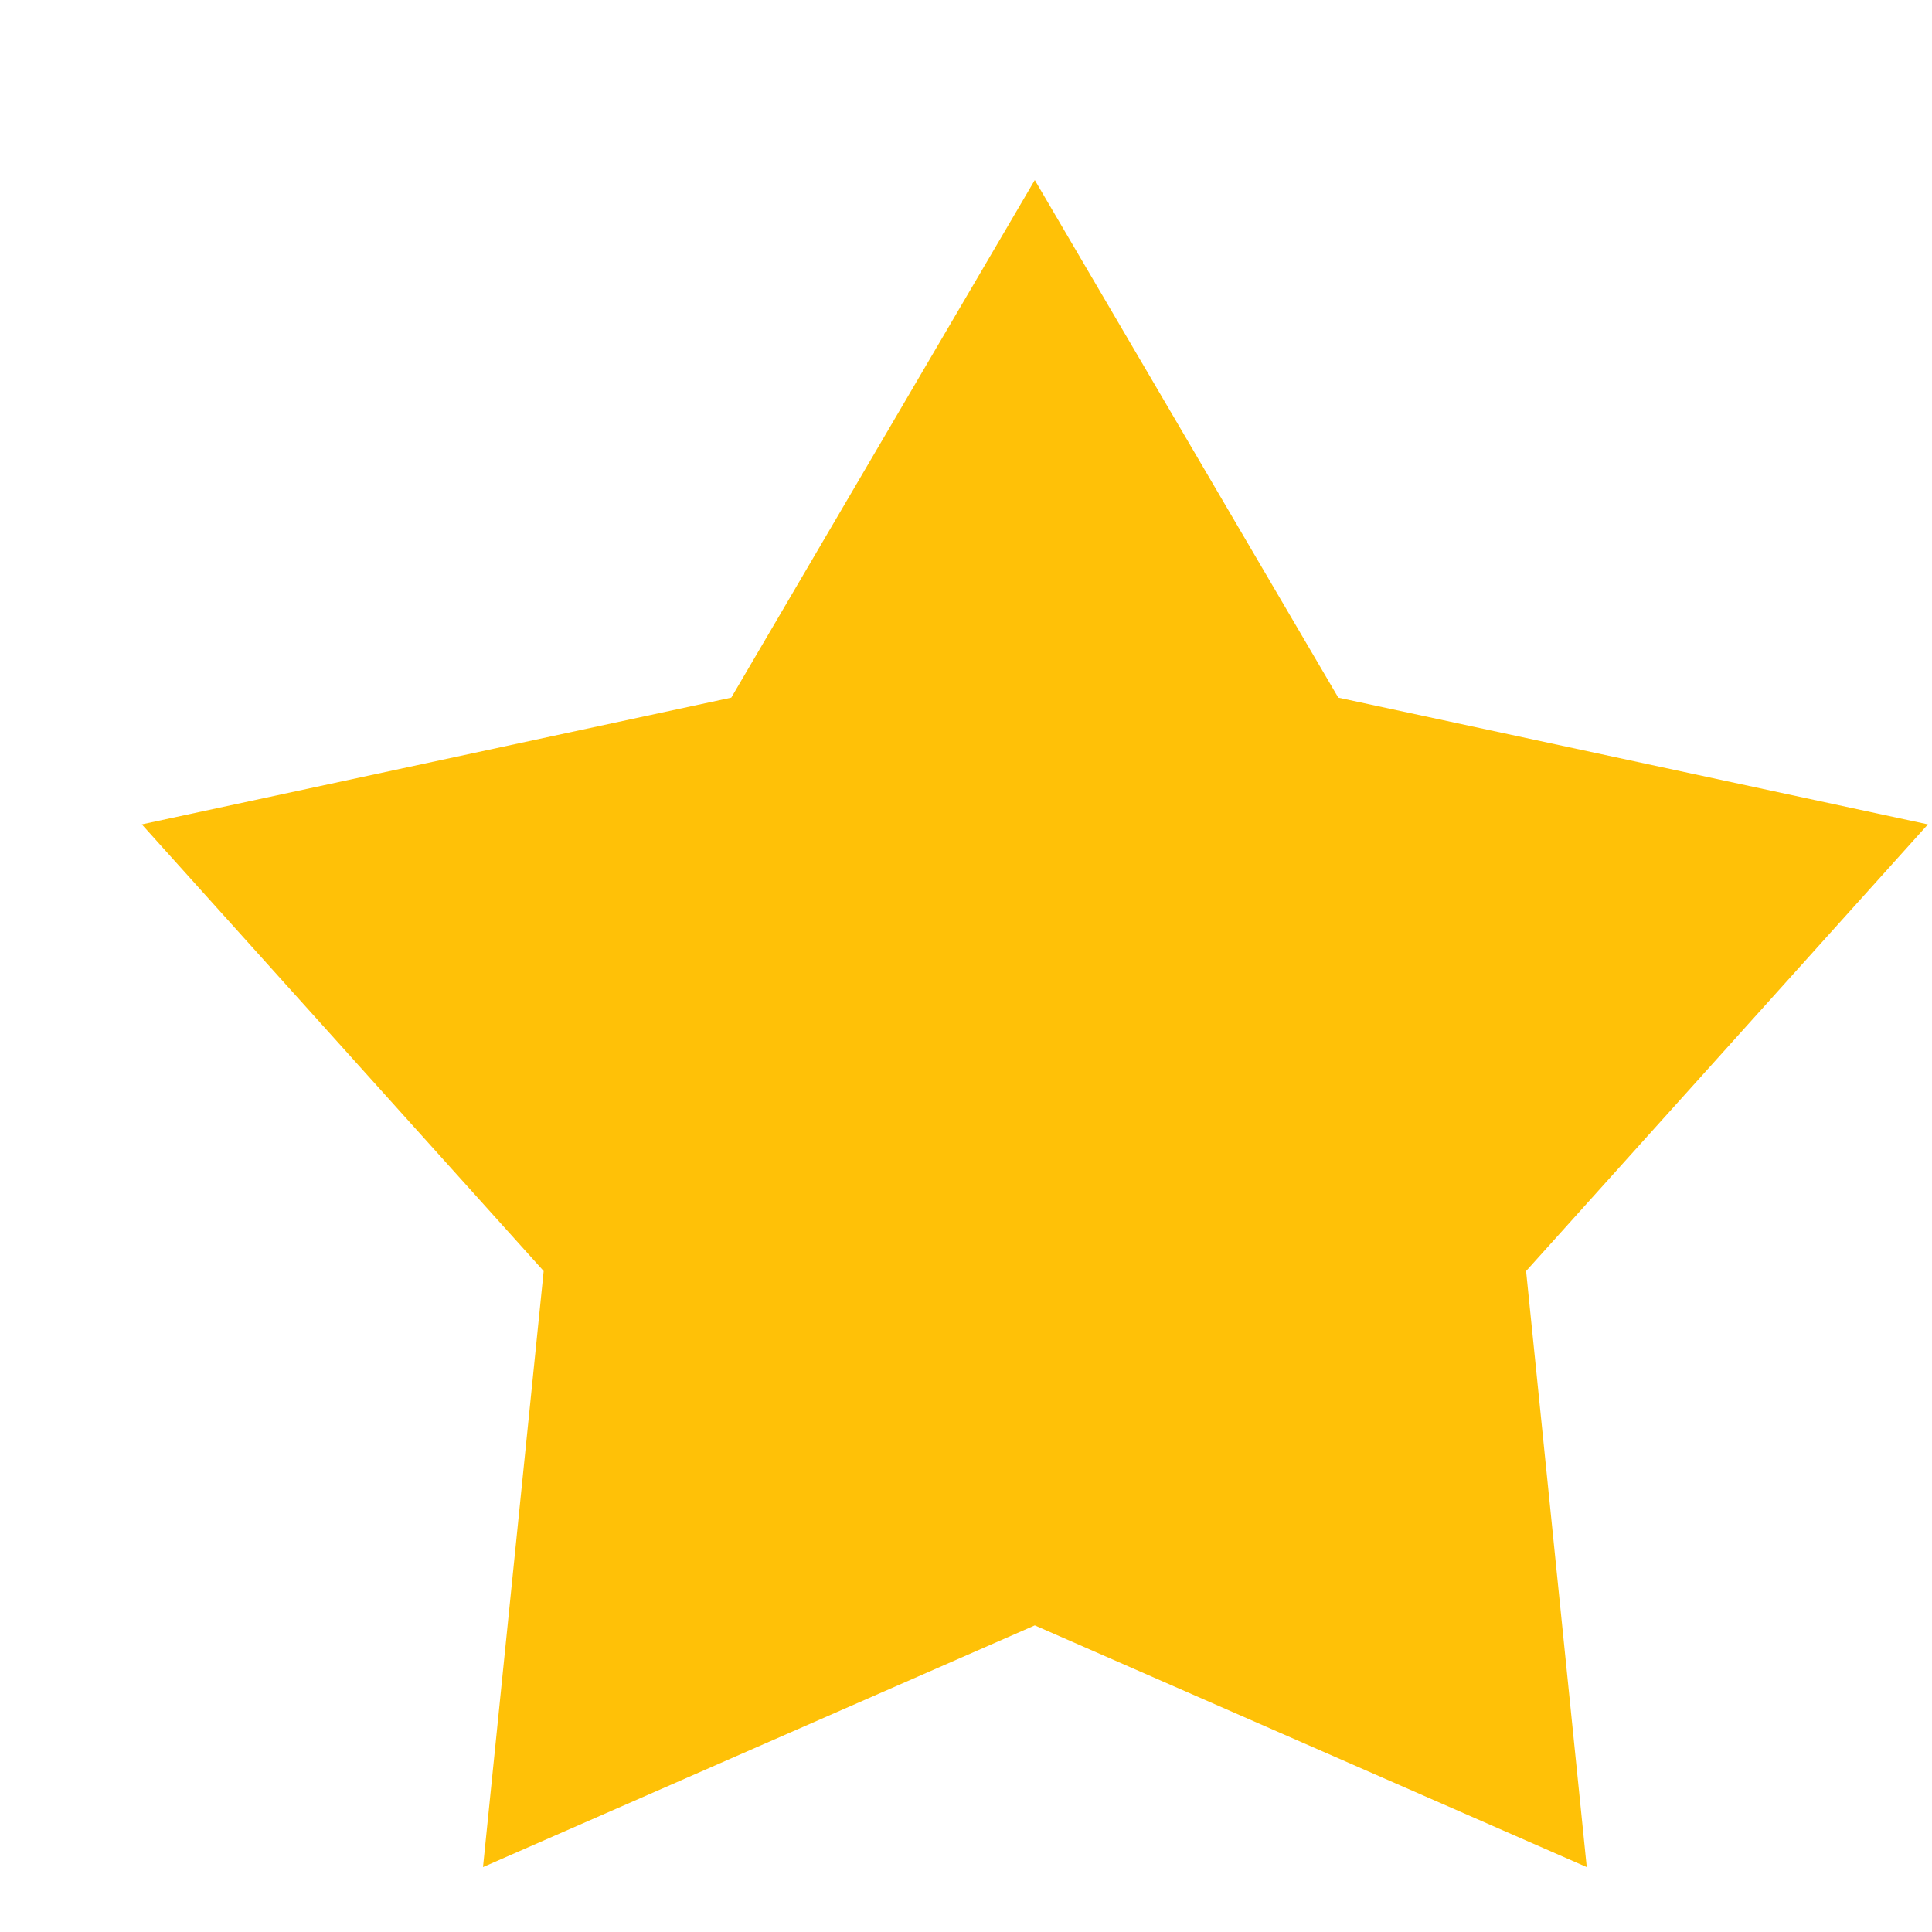
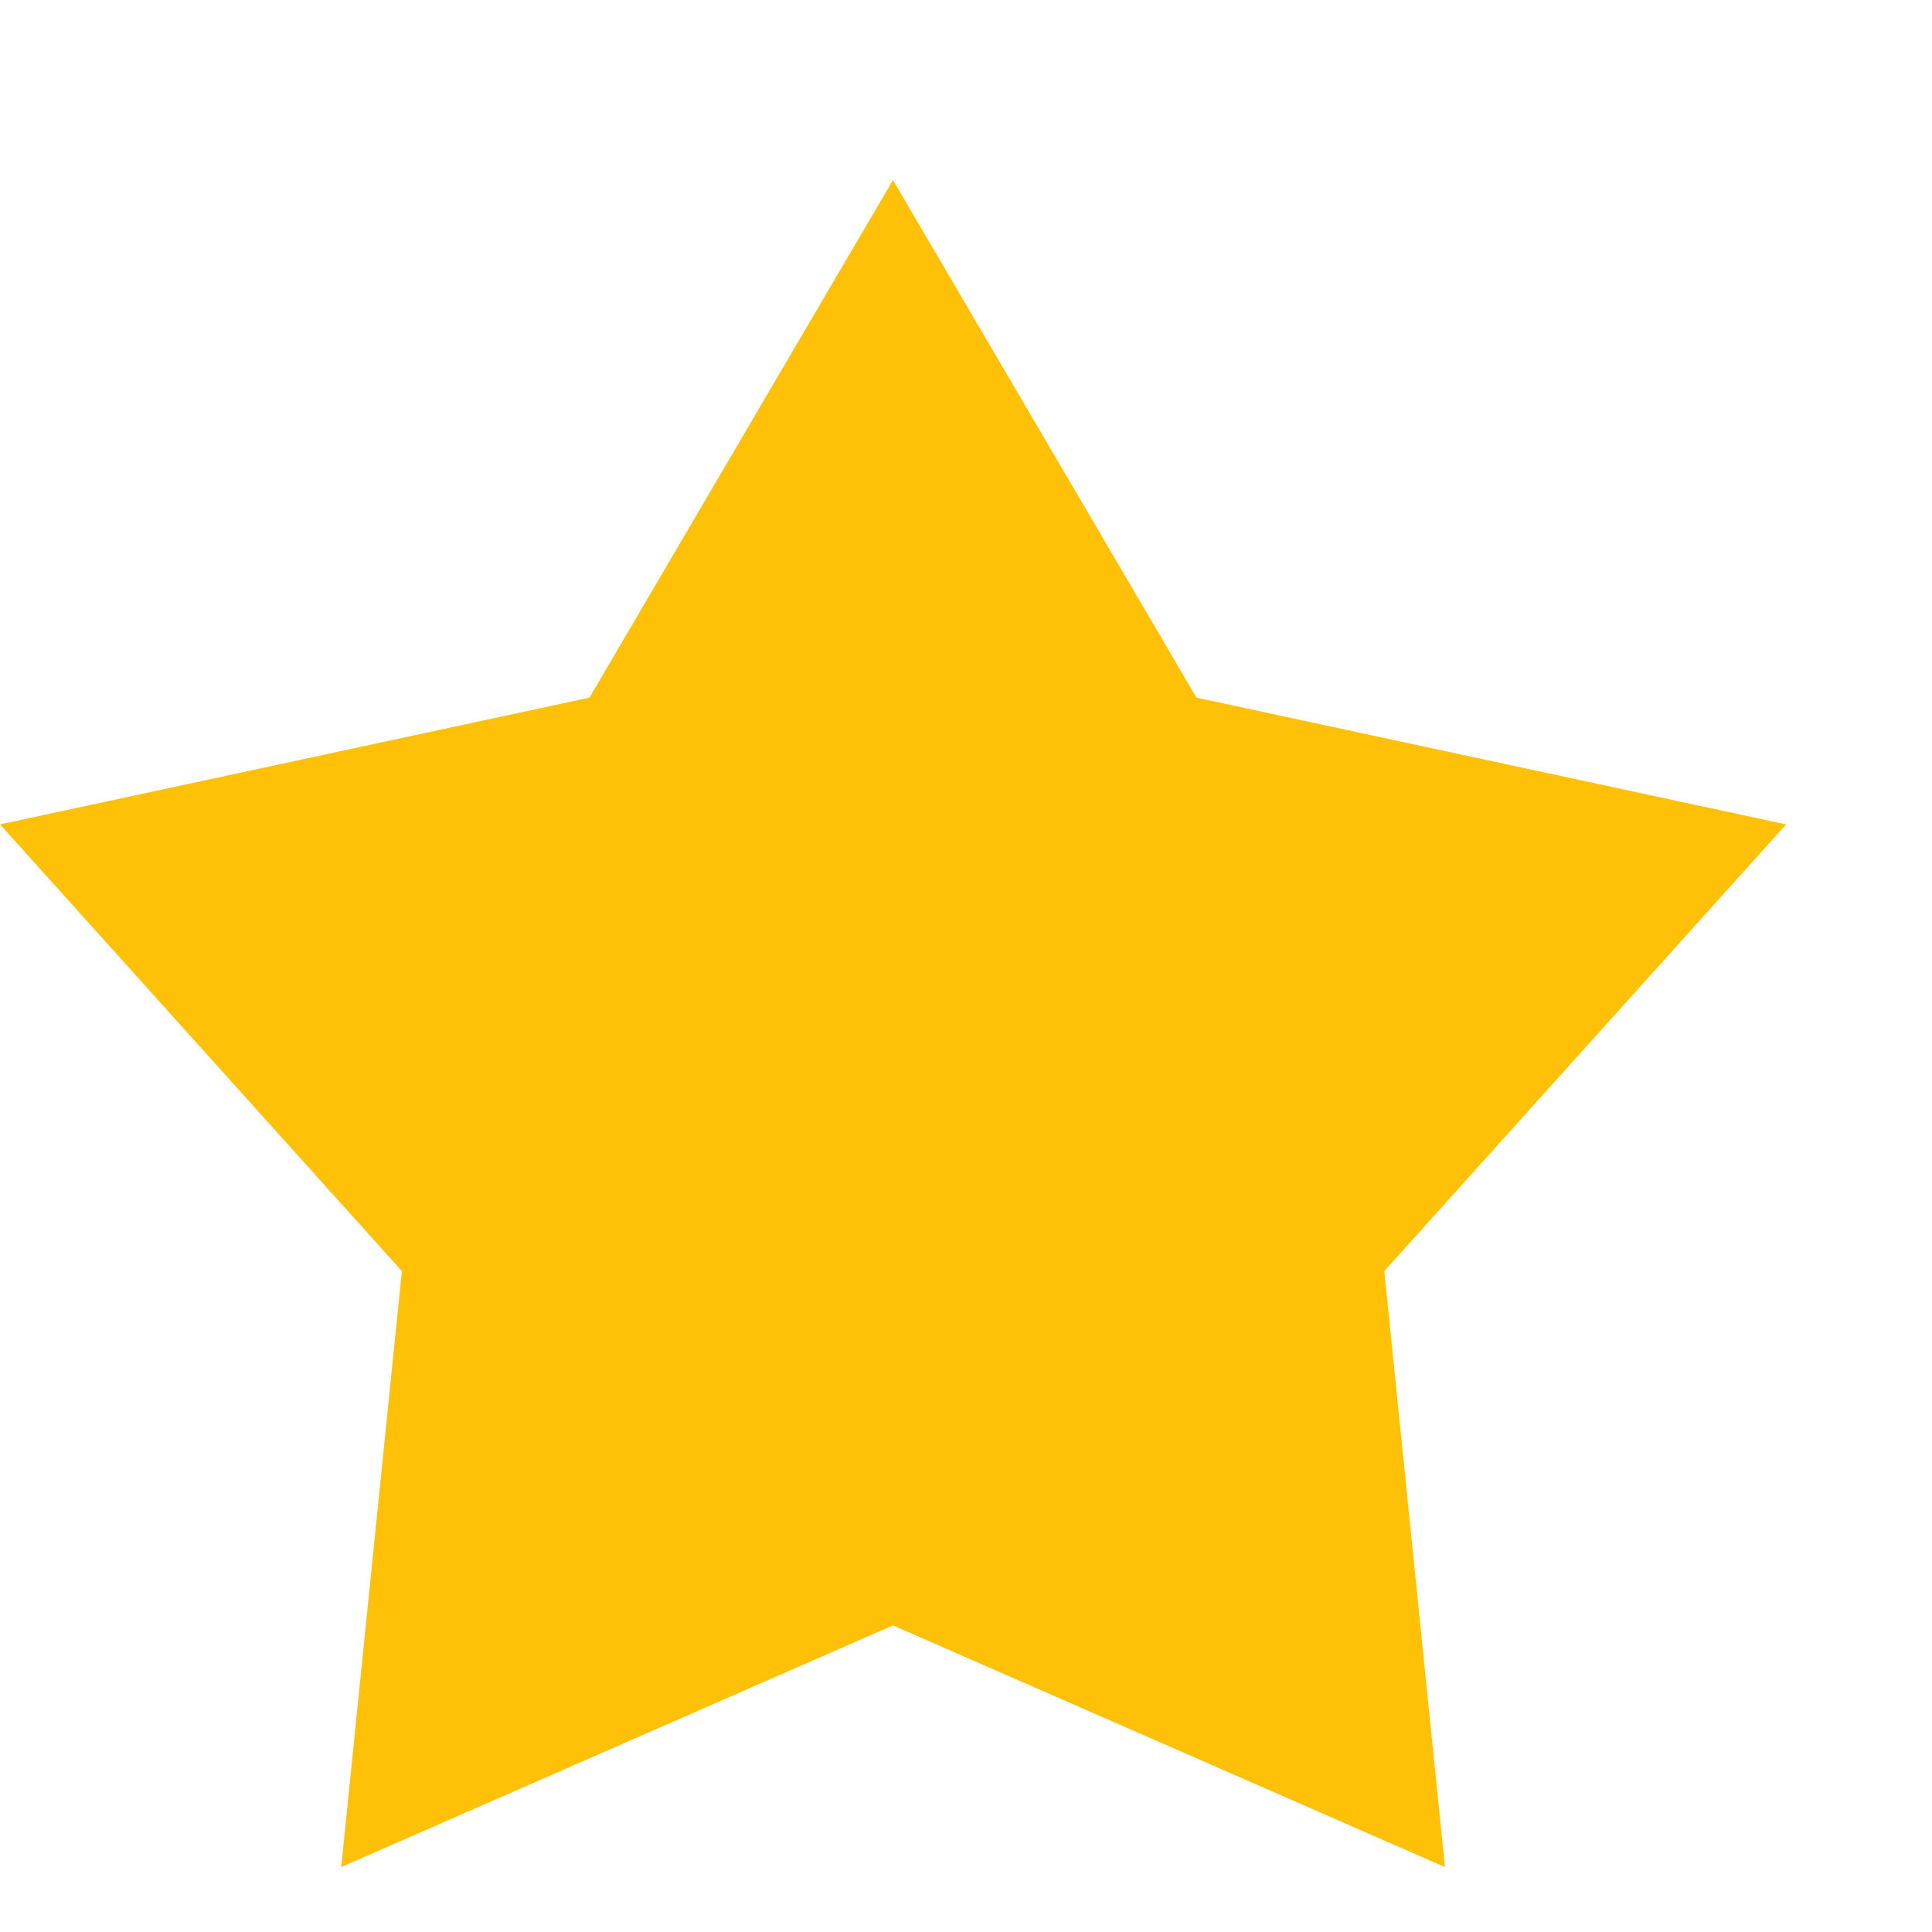
<svg xmlns="http://www.w3.org/2000/svg" width="10" height="10" viewBox="0 0 10 10" fill="none">
-   <path d="M6.927 3.611L9.979 4.267L7.899 6.579L8.213 9.664L5.356 8.413L2.5 9.664L2.814 6.579L0.734 4.267L3.785 3.611L5.356 0.932L6.927 3.611Z" fill="#FFC107" />
+   <path d="M6.193 3.611L9.245 4.267L7.165 6.579L7.479 9.664L4.622 8.413L1.766 9.664L2.08 6.579L0 4.267L3.051 3.611L4.622 0.932L6.193 3.611Z" fill="#FFC107" />
</svg>
